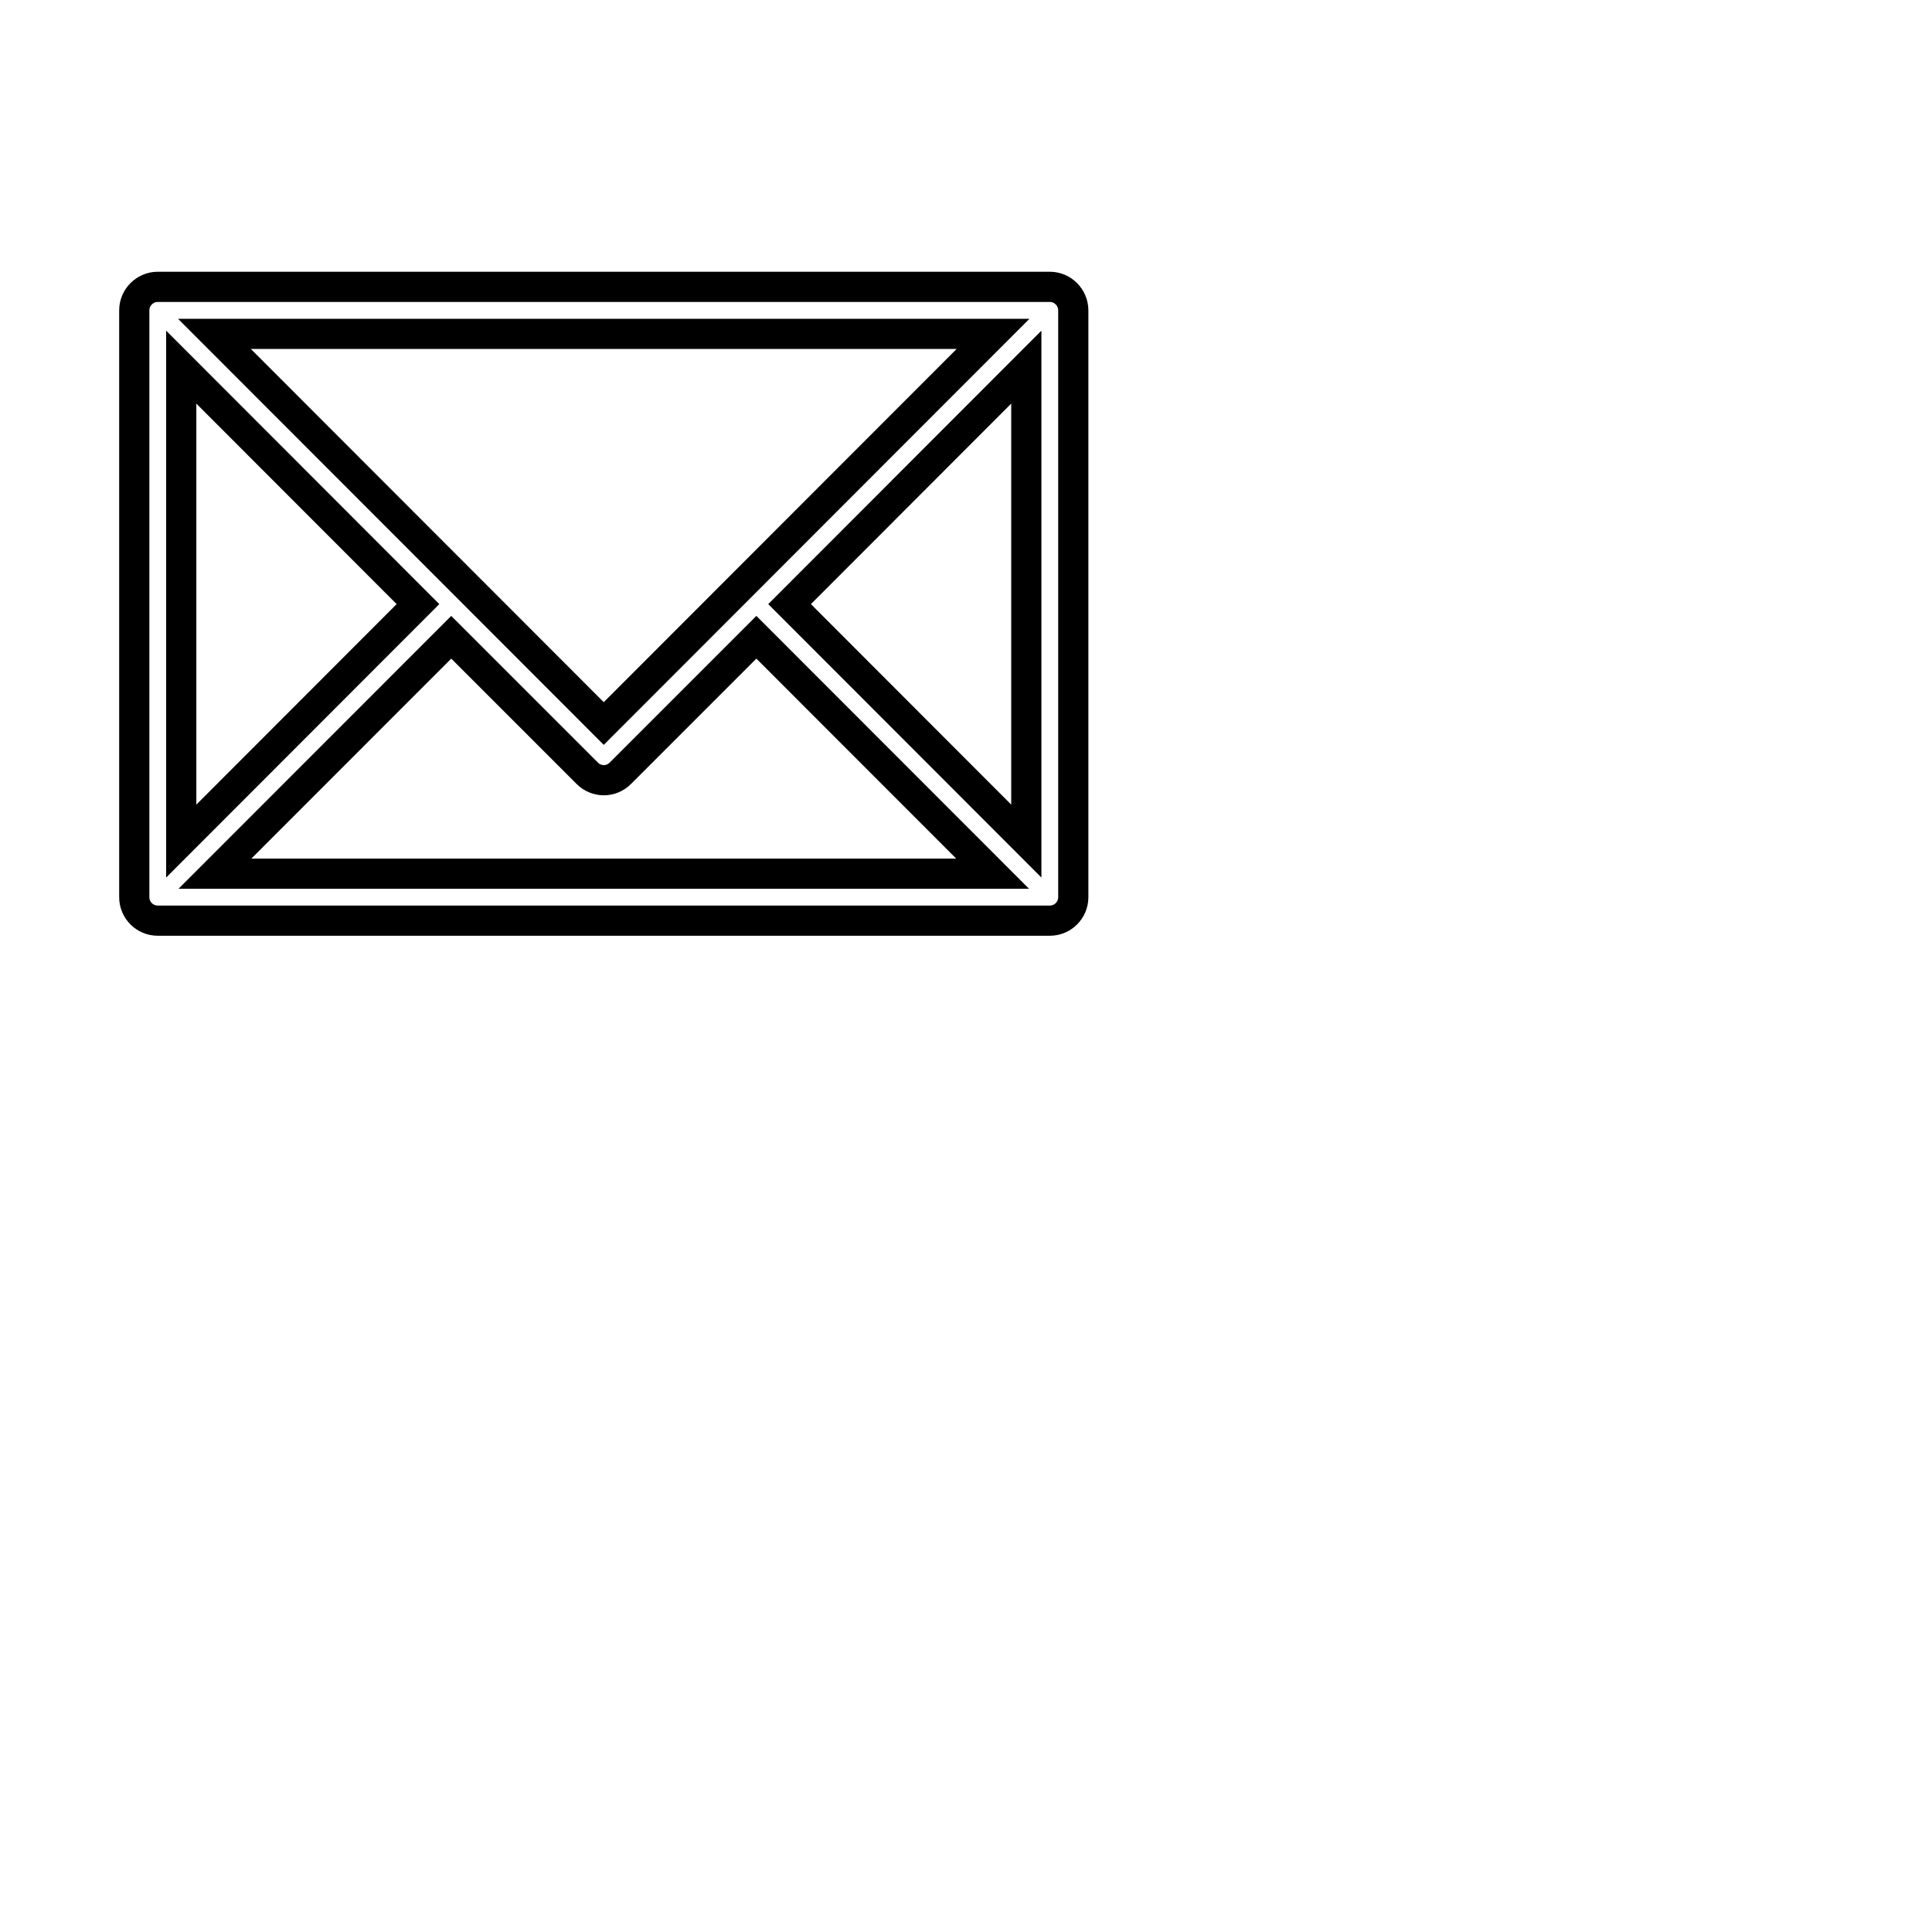
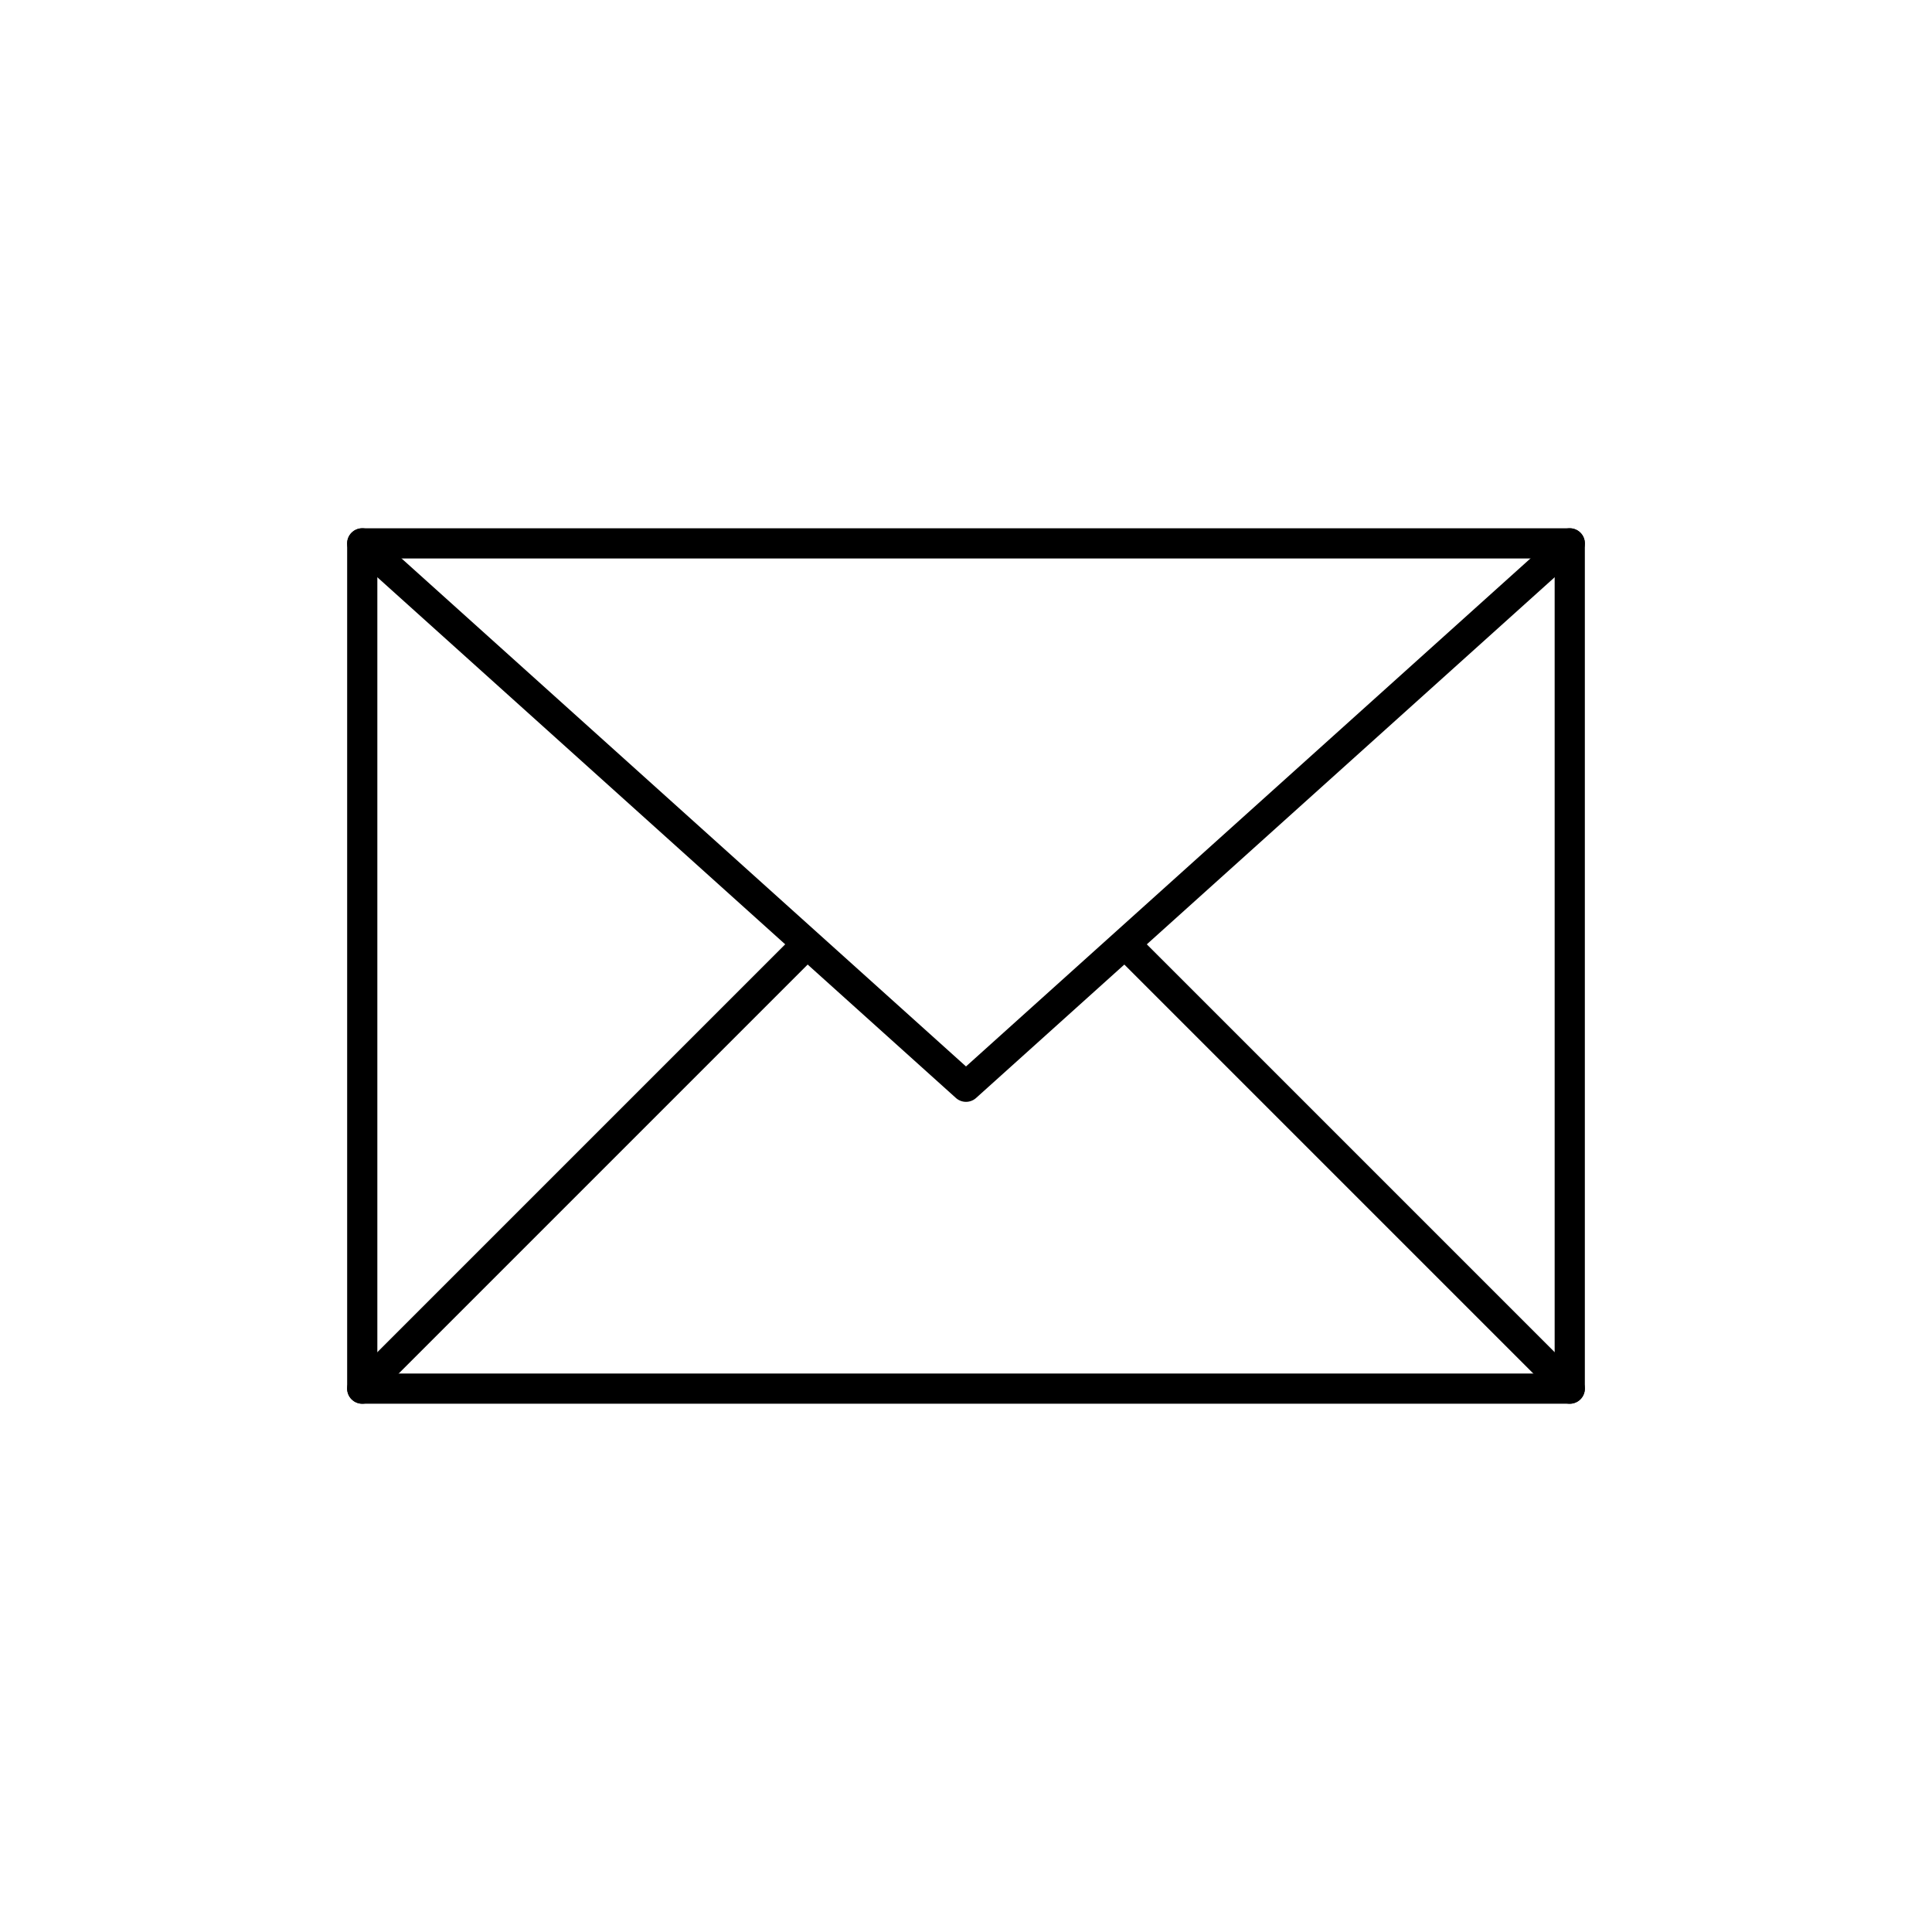
- <svg xmlns="http://www.w3.org/2000/svg" width="32" height="32" viewBox="0 0 32 32" fill="none" stroke="currentColor" stroke-width="0.5">
-   <path d="M17.388,4.751H2.613c-0.213,0-0.389,0.175-0.389,0.389v9.72c0,0.216,0.175,0.389,0.389,0.389h14.775c0.214,0,0.389-0.173,0.389-0.389v-9.72C17.776,4.926,17.602,4.751,17.388,4.751 M16.448,5.53L10,11.984L3.552,5.53H16.448zM3.002,6.081l3.921,3.925l-3.921,3.925V6.081z M3.56,14.471l3.914-3.916l2.253,2.253c0.153,0.153,0.395,0.153,0.548,0l2.253-2.253l3.913,3.916H3.56z M16.999,13.931l-3.921-3.925l3.921-3.925V13.931z" />
+ <svg xmlns="http://www.w3.org/2000/svg" width="32" height="32" viewBox="0 0 32 32" fill="none" stroke="currentColor" stroke-width="0.5" stroke-linecap="round" stroke-linejoin="round">
+   <rect x="6" y="9" width="20" height="14" />
+   <polyline points="6,9 16,18 26,9 " />
+   <line x1="6" y1="23" x2="13.3" y2="15.7" />
+   <line x1="26" y1="23" x2="18.7" y2="15.7" />
</svg>
